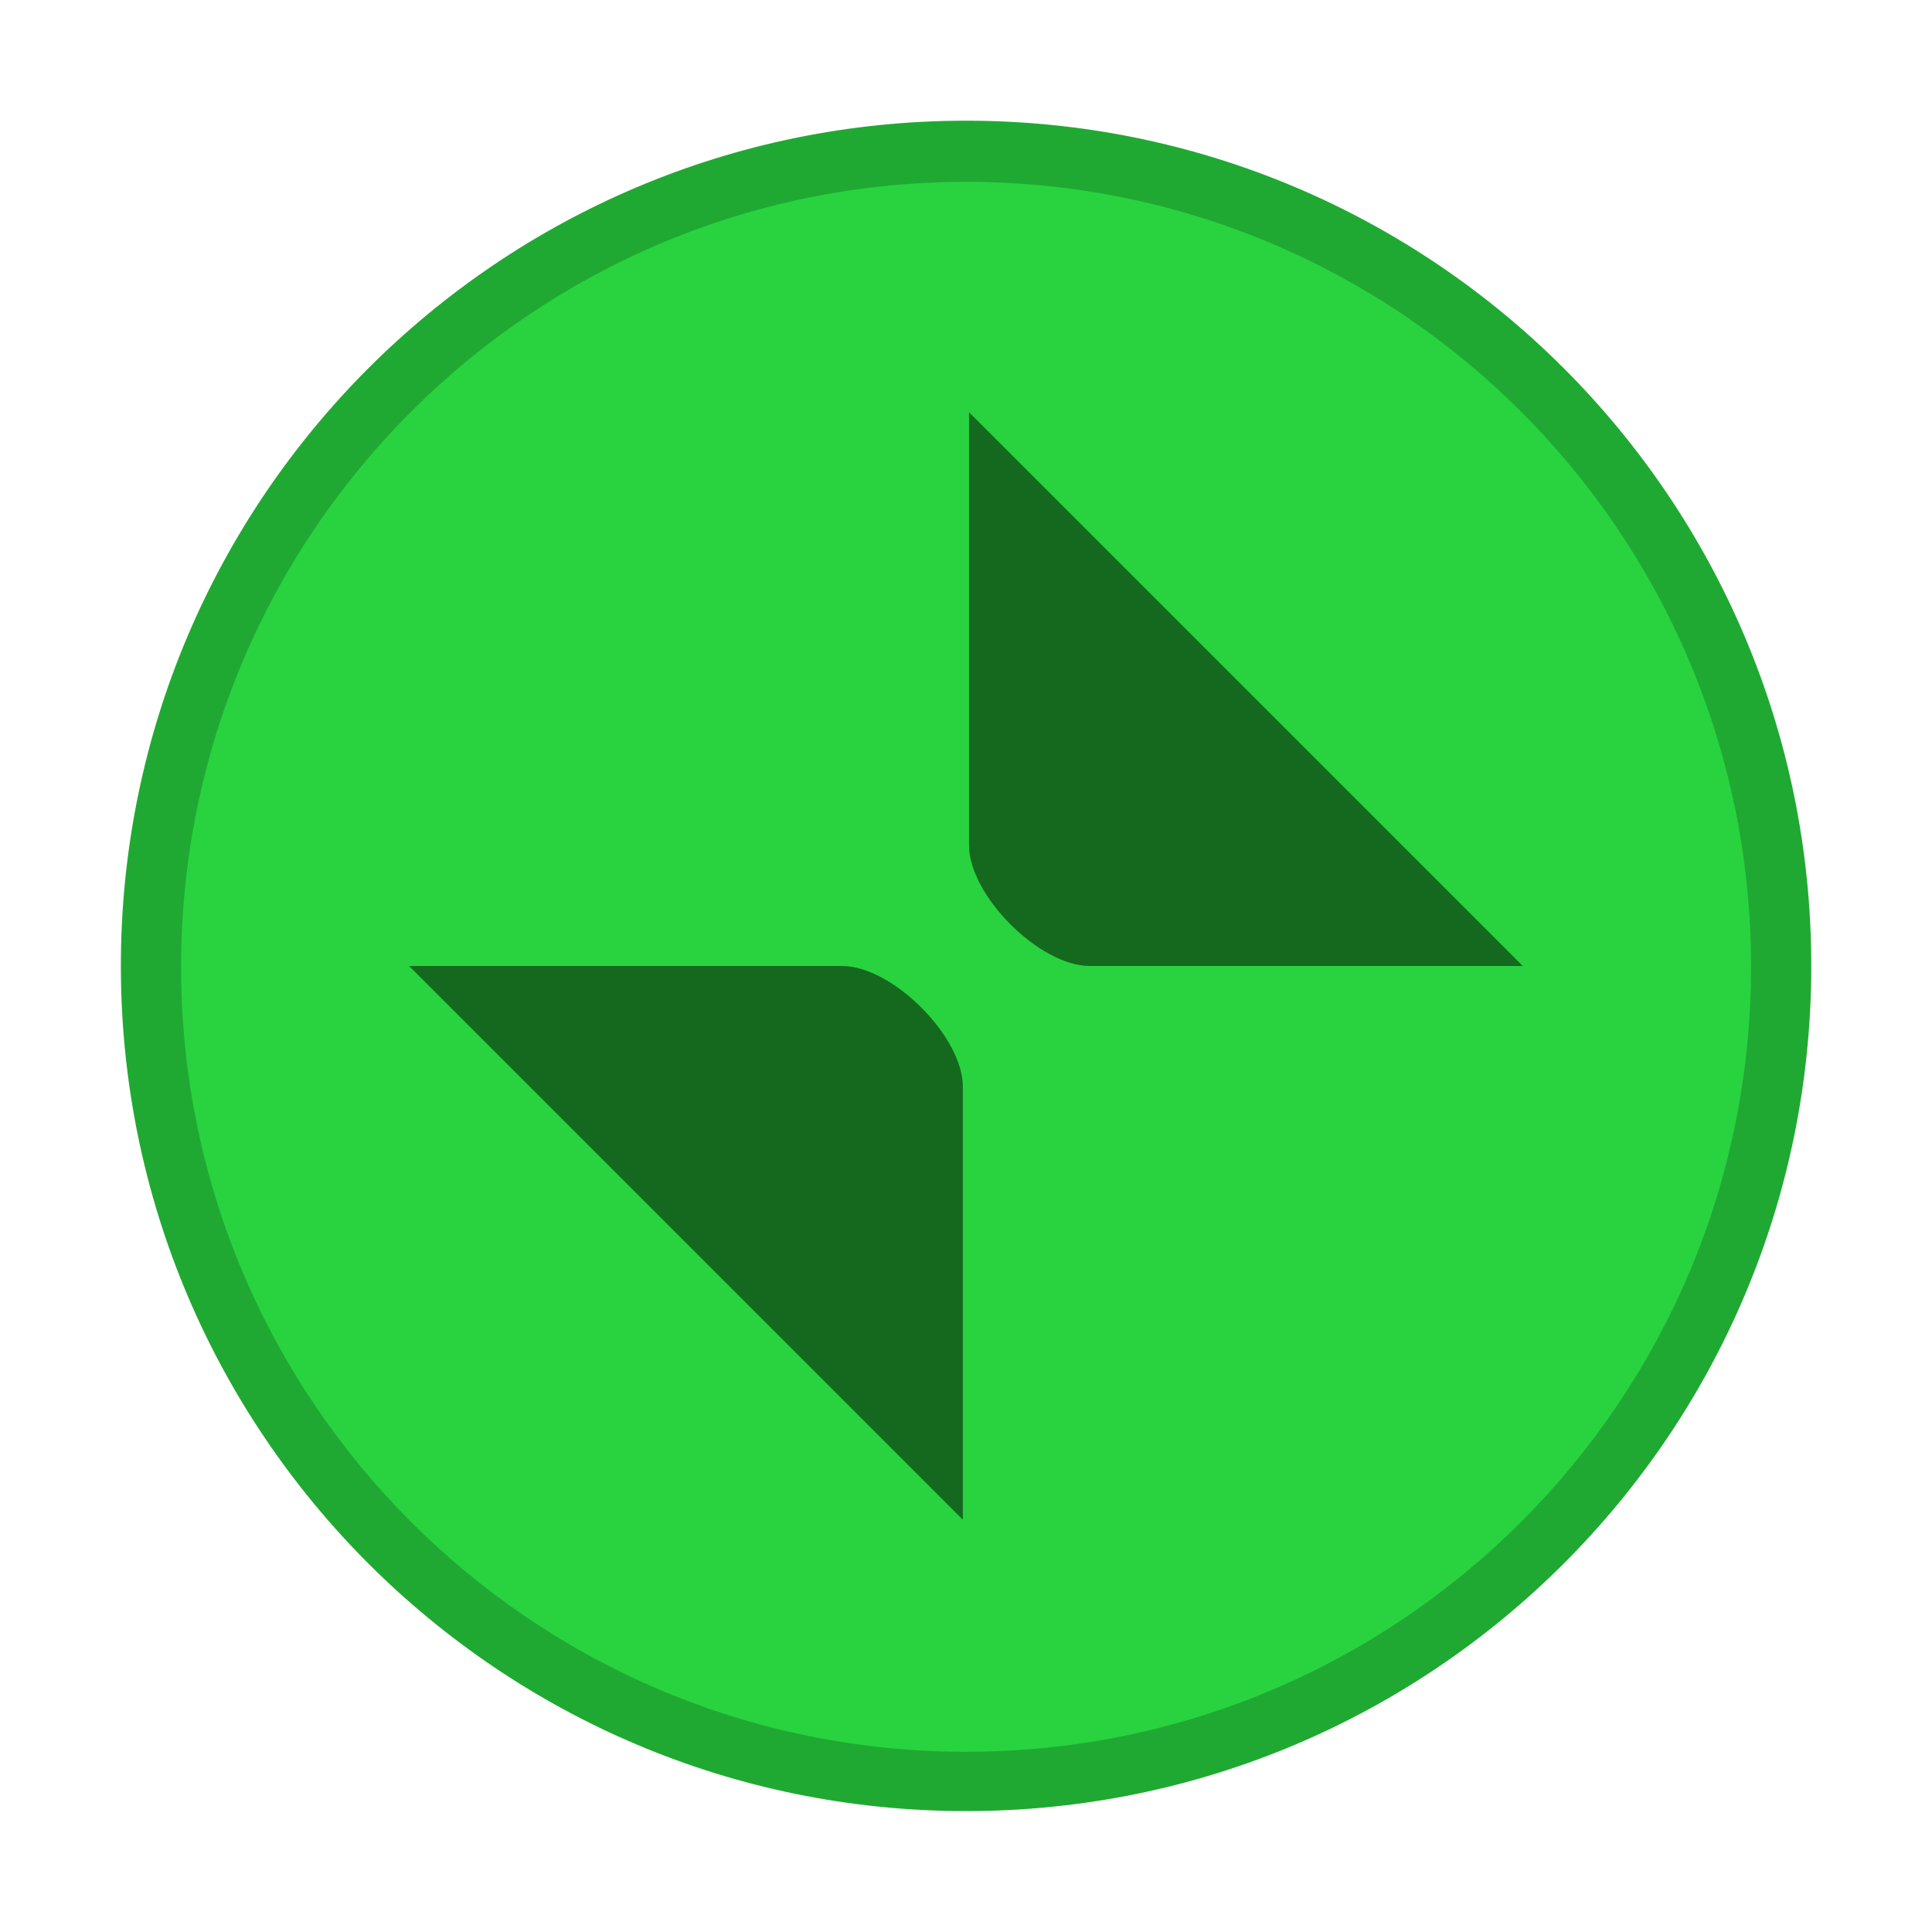
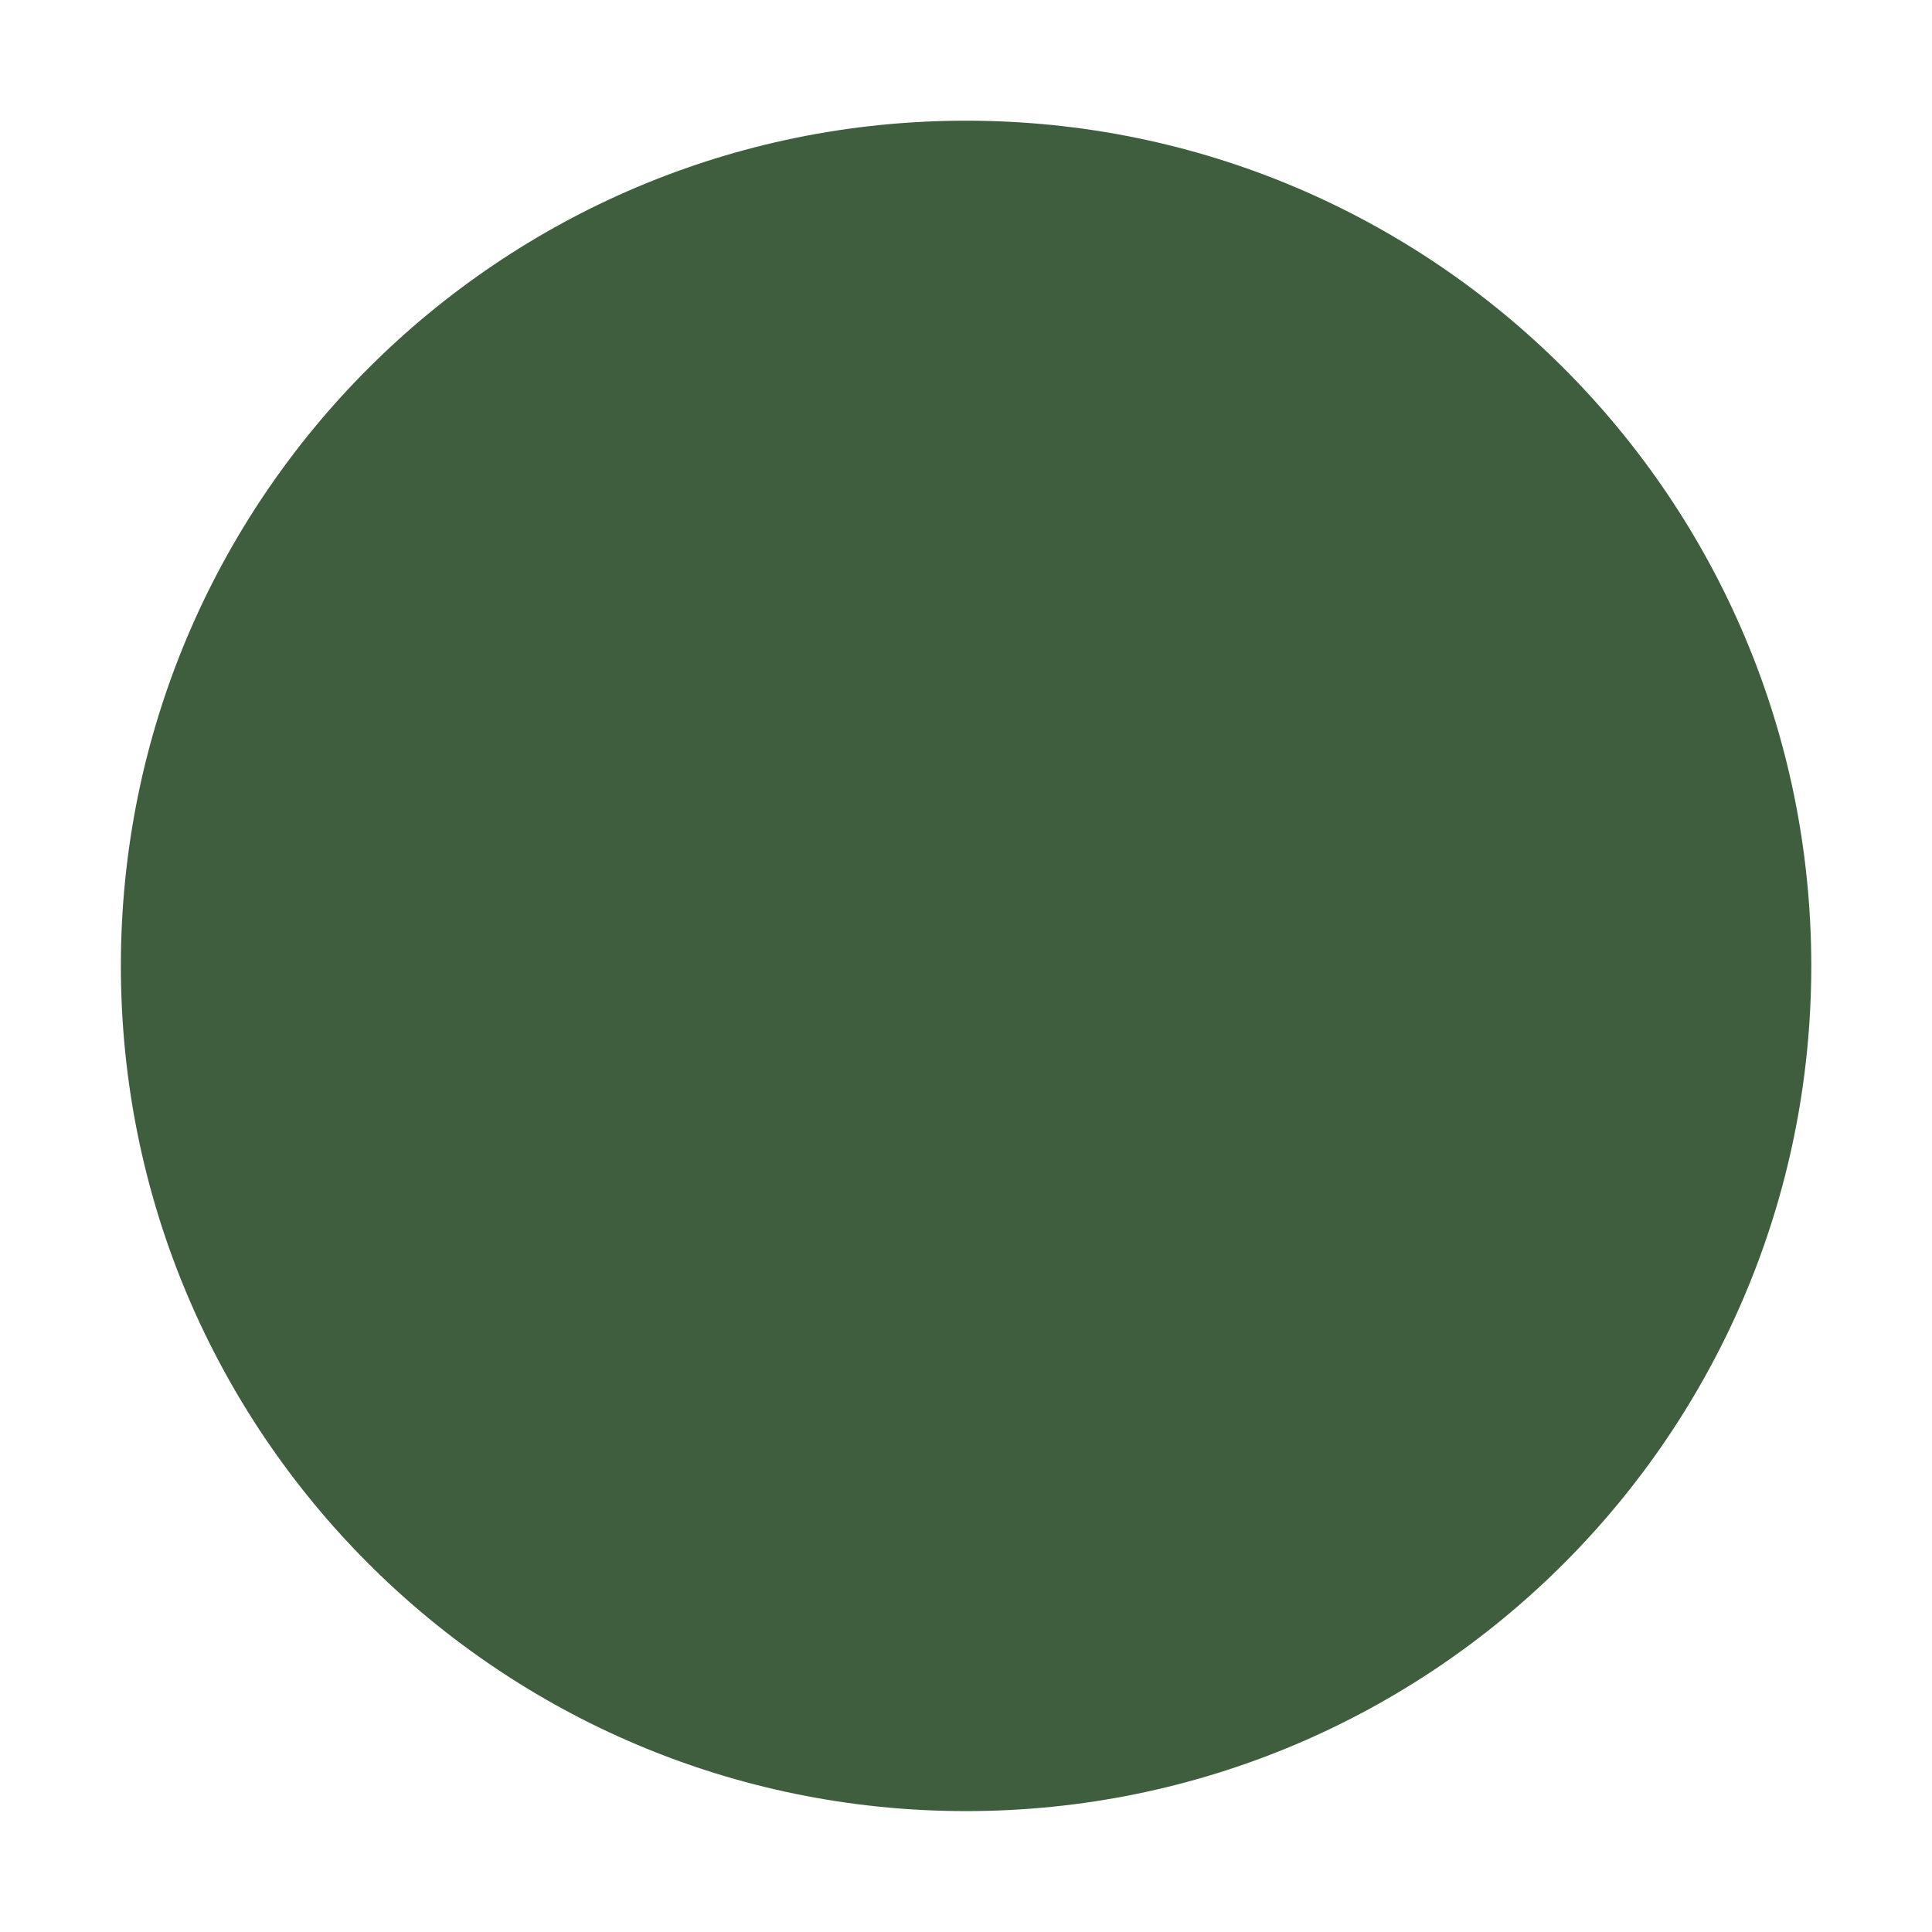
<svg xmlns="http://www.w3.org/2000/svg" width="16" height="16" version="1.1">
  <g transform="matrix(3.7795 0 0 3.7795 -342 -467.53)" fill-rule="evenodd">
-     <path d="m92.605 127.67c1.023 0 1.852-0.829 1.852-1.852 0-1.023-0.829-1.852-1.852-1.852s-1.852 0.829-1.852 1.852 0.829 1.852 1.852 1.852" fill="#20a932" stroke-width=".778" />
-     <path d="m92.605 127.54c0.95 0 1.72-0.77 1.72-1.72 0-0.95-0.77-1.72-1.72-1.72-0.95 0-1.72 0.77-1.72 1.72 0 0.95 0.77 1.72 1.72 1.72" fill="#28d33f" stroke-width=".765" />
+     <path d="m92.605 127.67c1.023 0 1.852-0.829 1.852-1.852 0-1.023-0.829-1.852-1.852-1.852s-1.852 0.829-1.852 1.852 0.829 1.852 1.852 1.852" fill="#3f5e3d" stroke-width=".778" />
  </g>
-   <path d="m8.025 3.414v3.586c0 0.416 0.584 1 1 1h3.586zm-4.637 4.586 4.586 4.586v-3.586c0-0.416-0.584-1-1-1z" opacity=".5" stroke-width="3.78" />
</svg>
